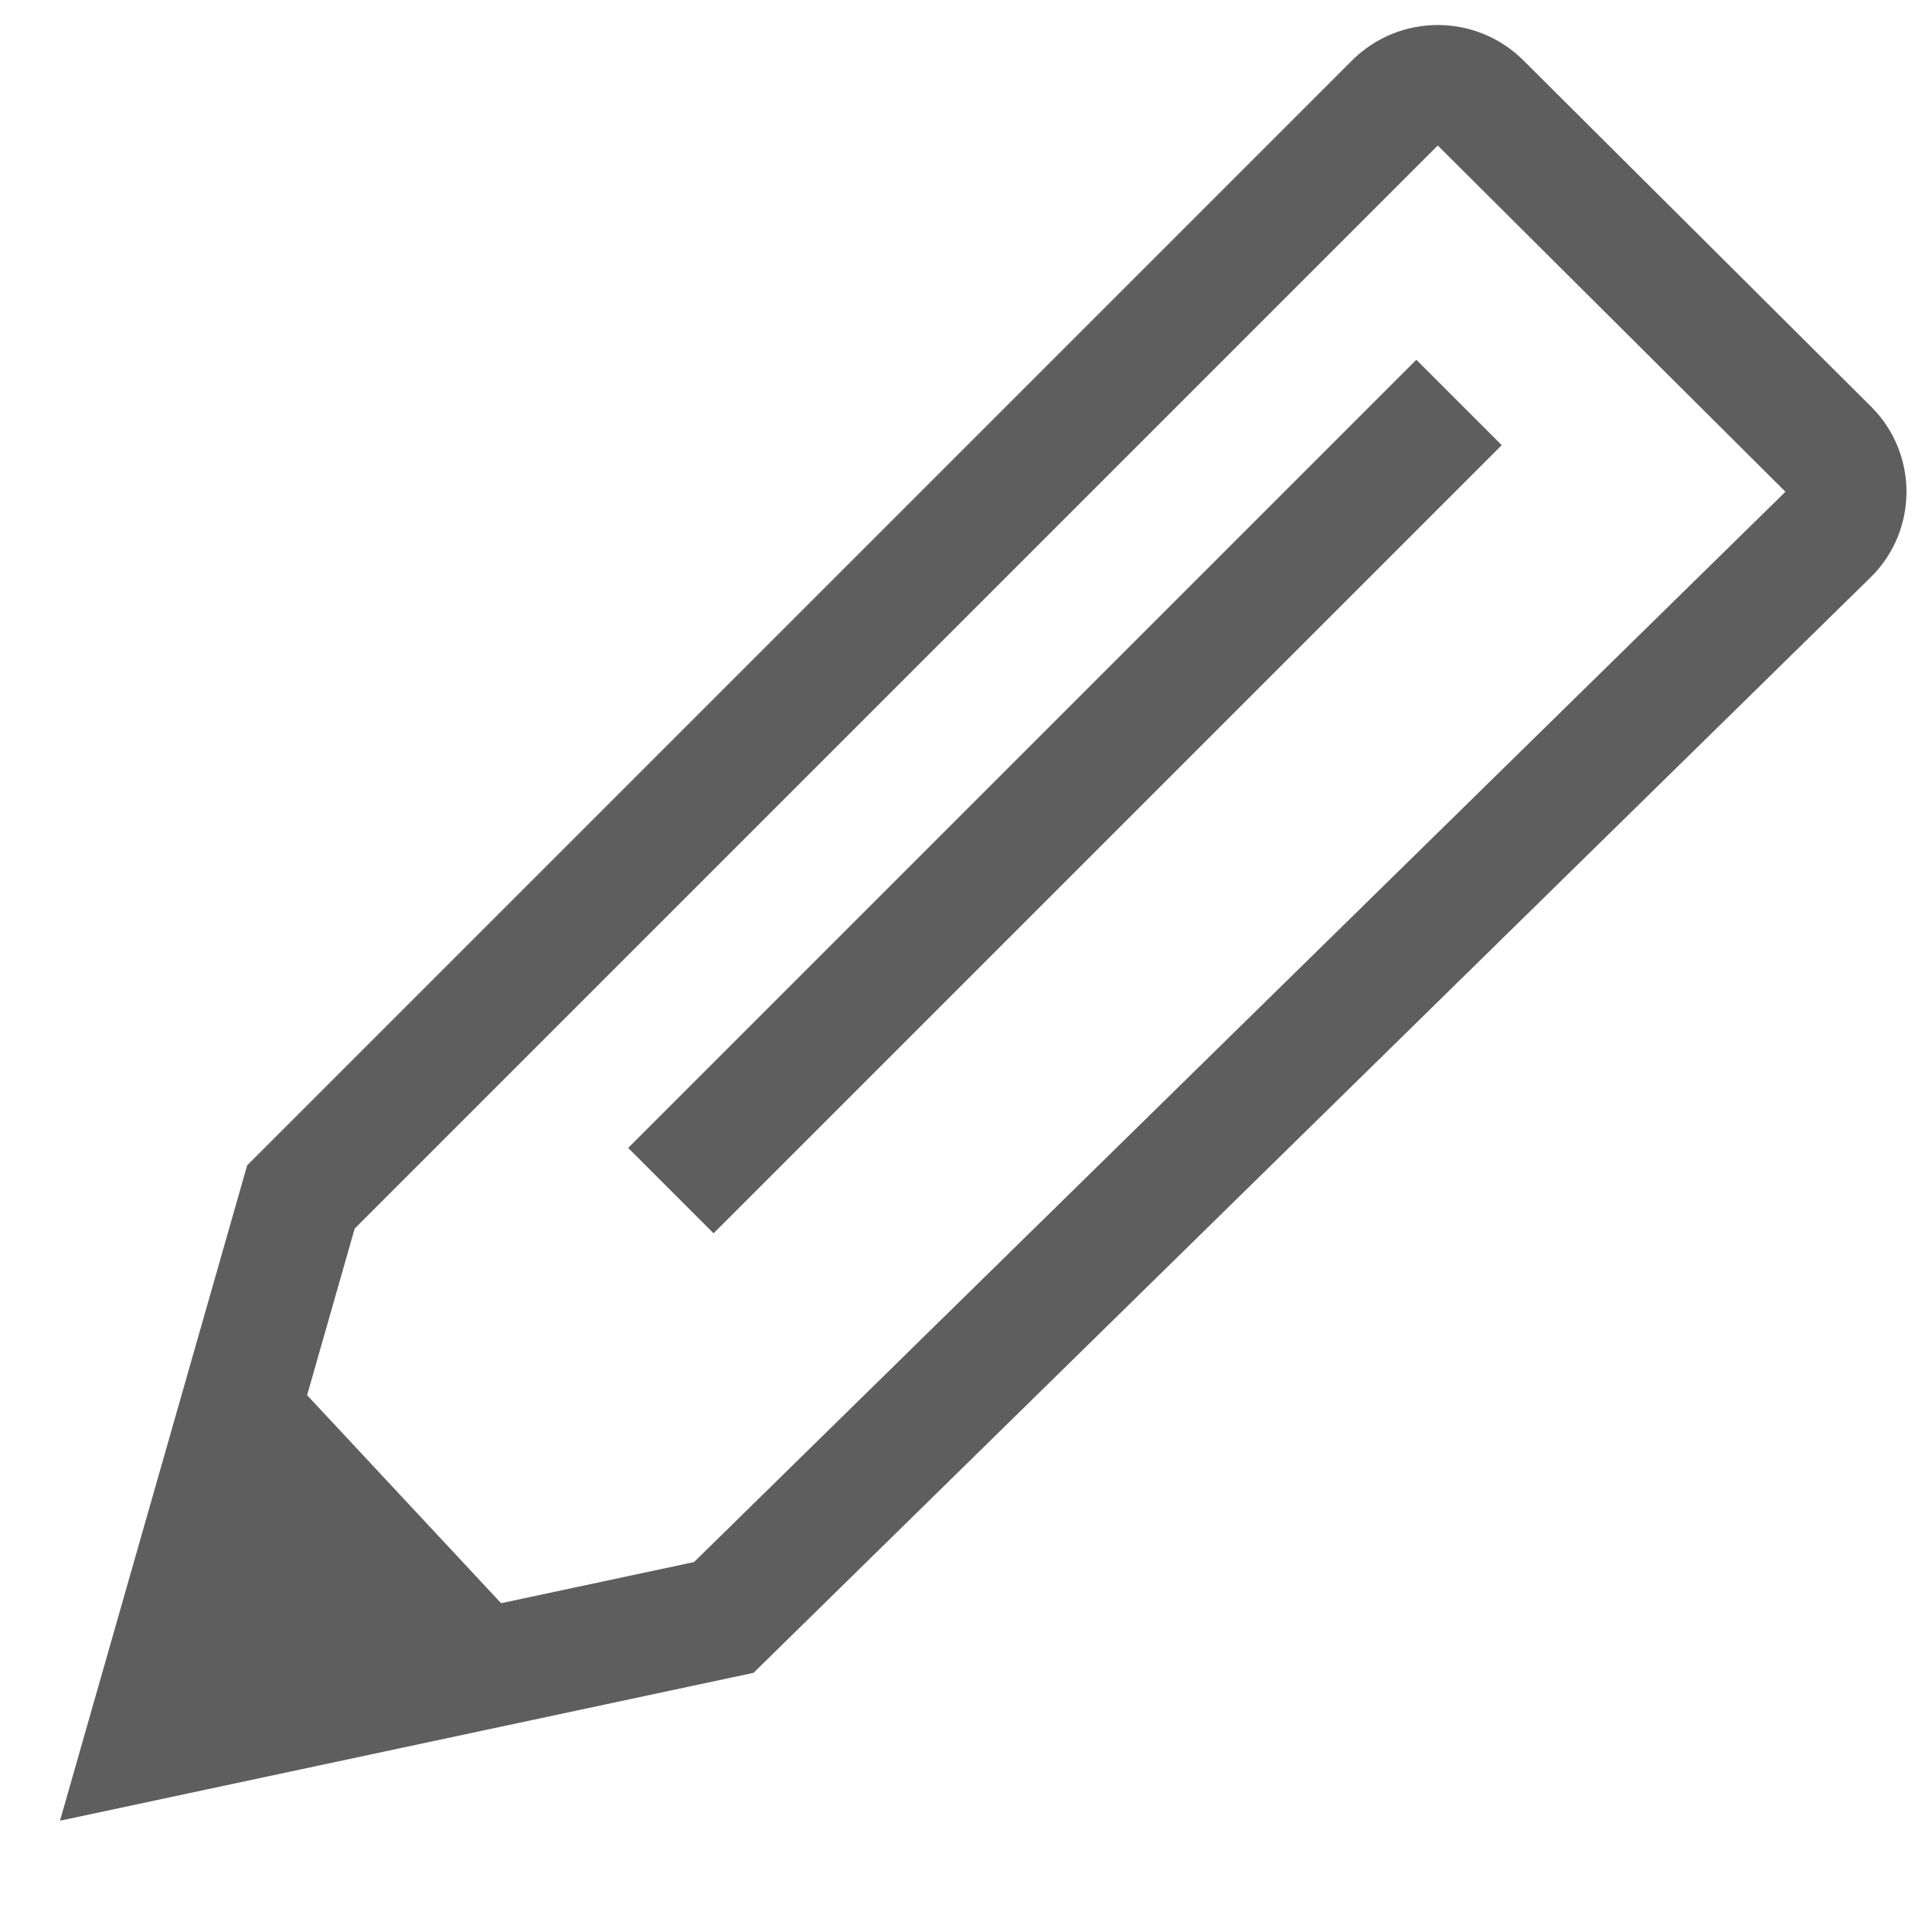
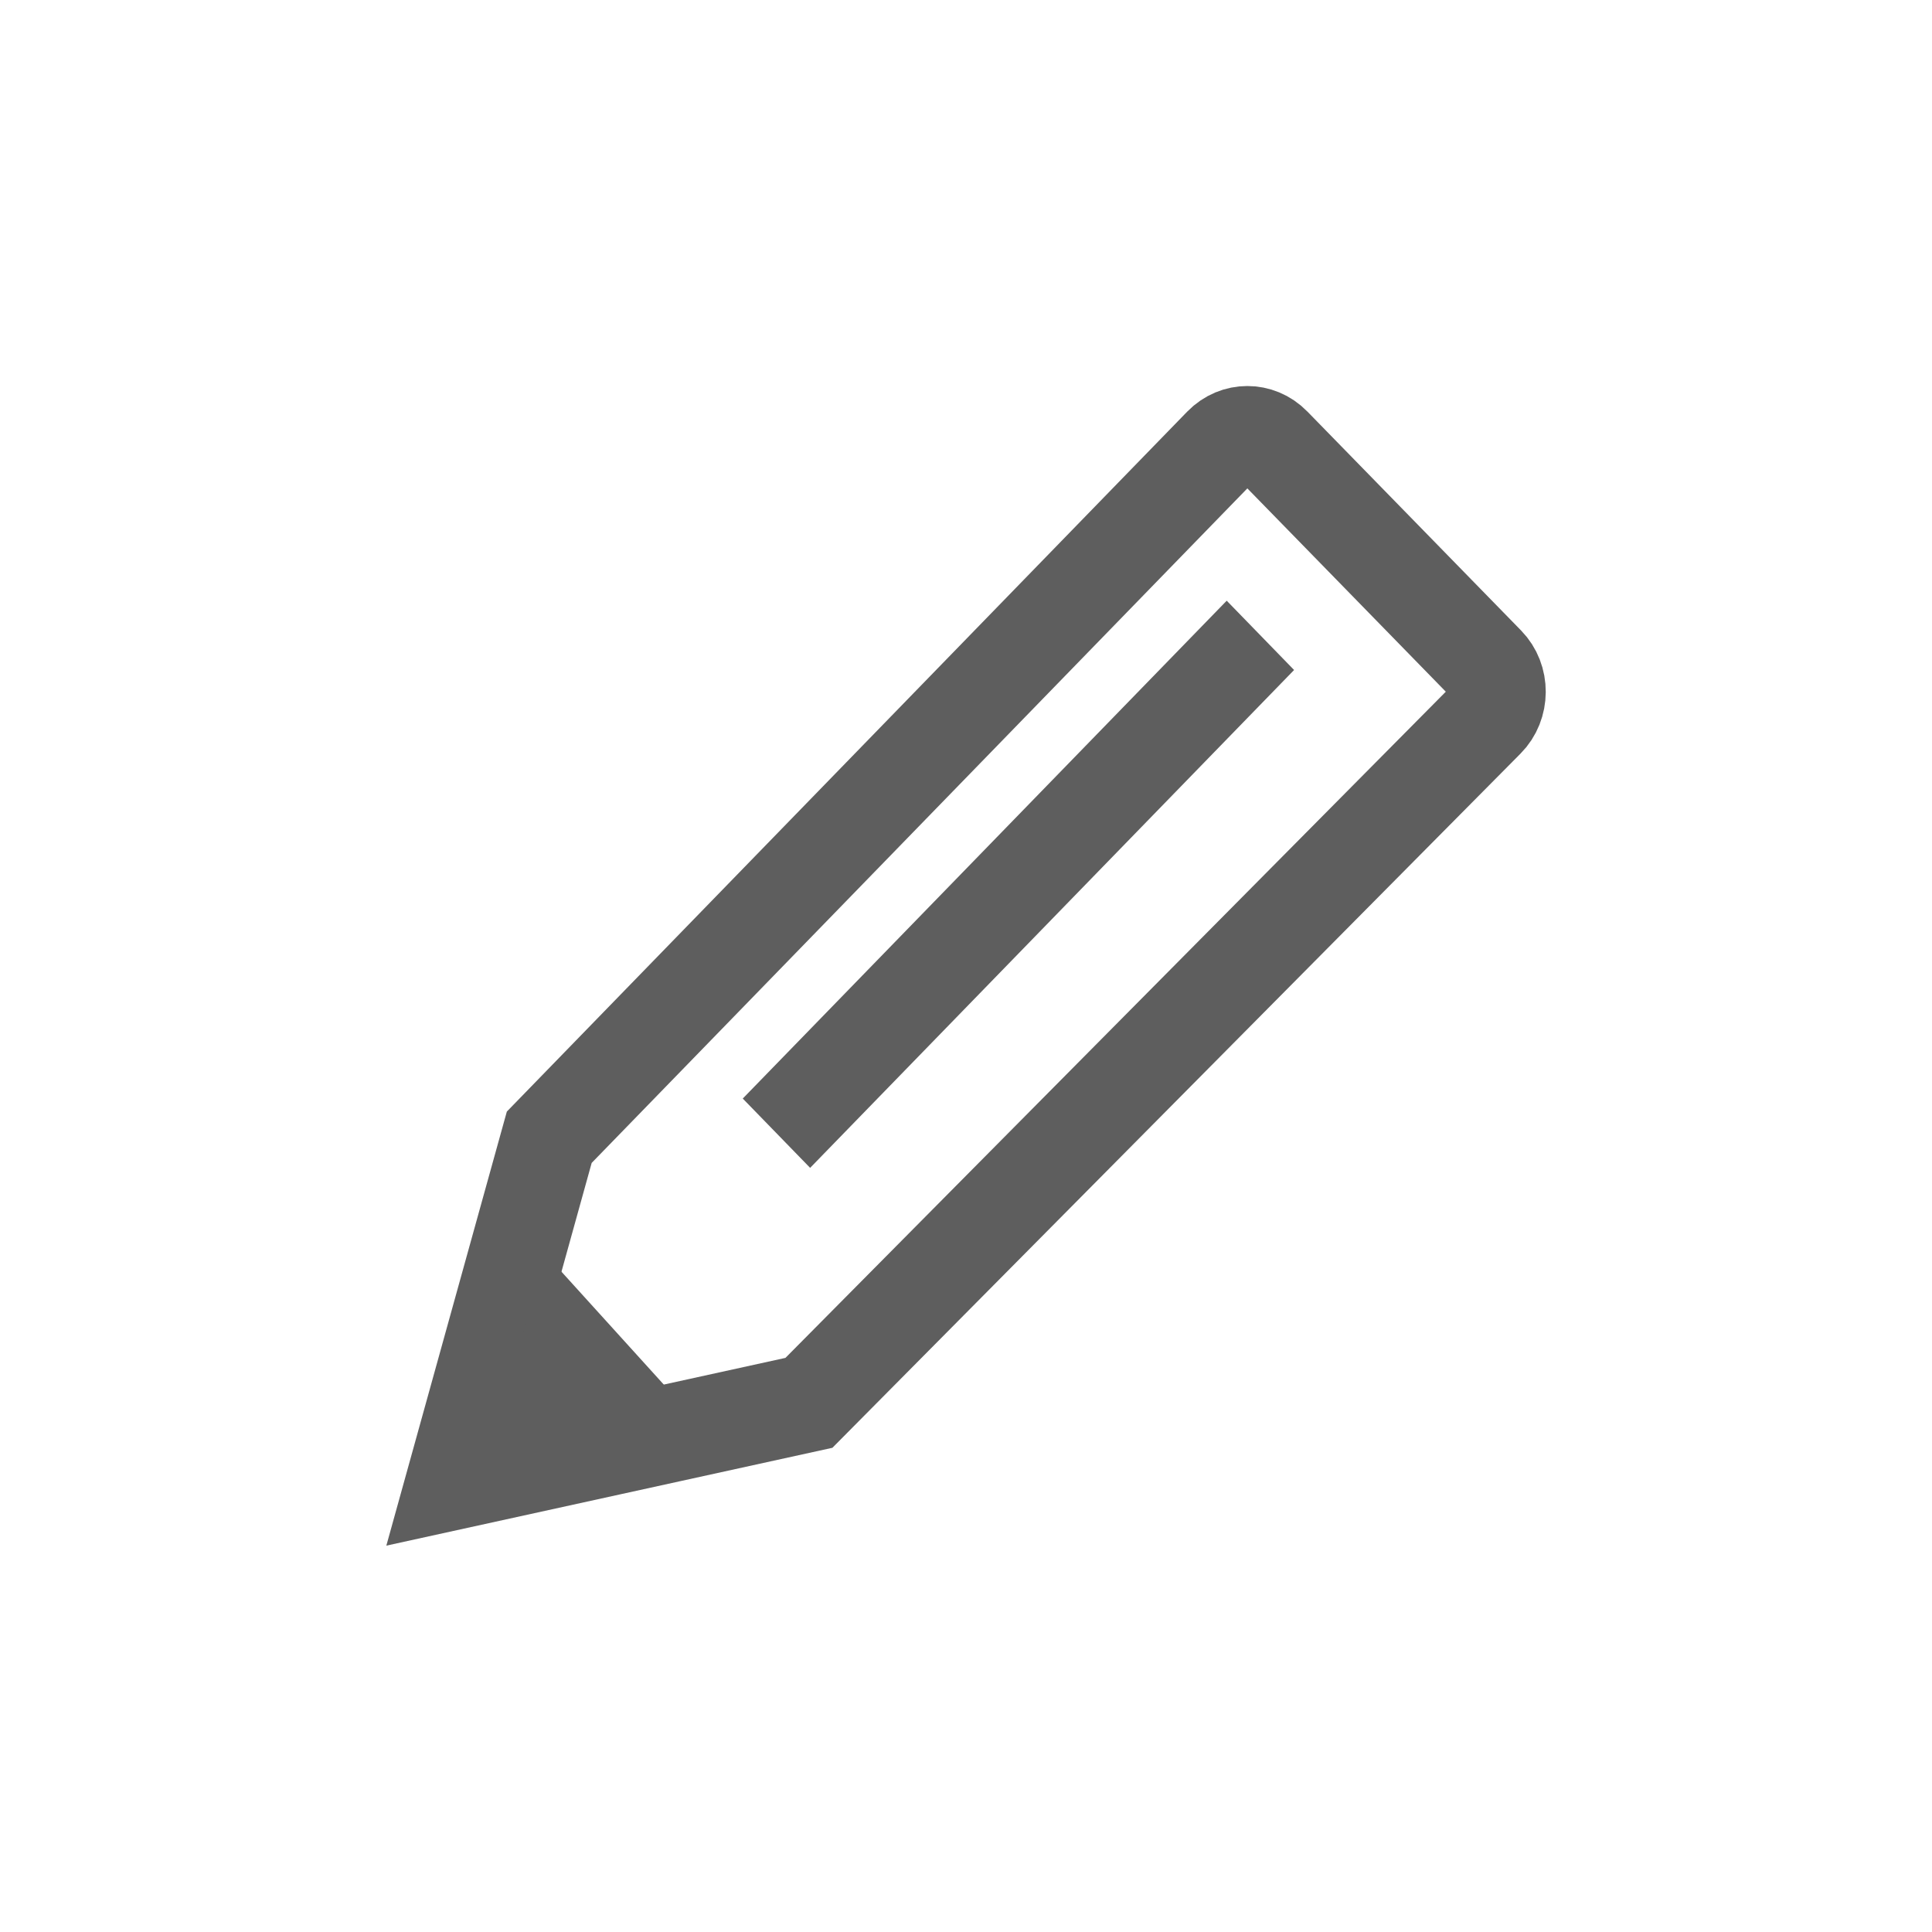
- <svg xmlns="http://www.w3.org/2000/svg" width="16px" height="16px" viewBox="0 0 16 16" version="1.1">
-   <defs />
-   <g id="Icons" stroke="none" stroke-width="1" fill="none" fill-rule="evenodd">
-     <g id="Artboard" transform="translate(-154, -401)">
-       <g id="pencil" transform="translate(154, 401)">
-         <path d="M2.492,9.913 L1.206,14.416 L5.994,13.395 L15.142,4.424 C15.337,4.233 15.337,3.916 15.145,3.724 L12.263,0.854 C12.066,0.658 11.747,0.658 11.55,0.855 L2.492,9.913 Z" id="Path-4" stroke="#5E5E5E" />
-         <path d="M5.556,9.86 L12.083,3.333" id="Path-12" stroke="#5E5E5E" />
-         <polygon id="Path-14" fill="#5E5E5E" points="2.461 11.466 4.244 13.378 1.67 13.969" />
+ <svg xmlns="http://www.w3.org/2000/svg" width="20" height="20" viewBox="0 0 20 20" version="1.1" id="svg14">
+   <defs id="defs6" />
+   <g id="Icons" style="fill:none;fill-rule:evenodd;stroke:none;stroke-width:1.285" transform="matrix(0.767559,0,0,0.7896078,3.773151,3.945363)">
+     <g id="Artboard" transform="translate(-154,-401)" style="stroke-width:1.285">
+       <g id="pencil" transform="translate(154,401)" style="stroke-width:1.285">
+         <path d="M 2.492,9.913 1.206,14.416 5.994,13.395 15.142,4.424 c 0.195,-0.191 0.196,-0.508 0.004,-0.699 L 12.263,0.854 c -0.197,-0.197 -0.516,-0.196 -0.713,6.212e-4 z" id="Path-4" style="stroke:#5e5e5e;stroke-width:1.285" />
+         <path d="M 5.556,9.86 12.083,3.333" id="Path-12" style="stroke:#5e5e5e;stroke-width:1.285" />
+         <polygon id="Path-14" points="4.244,13.378 1.67,13.969 2.461,11.466 " style="fill:#5e5e5e;stroke-width:1.285" />
      </g>
    </g>
  </g>
</svg>
